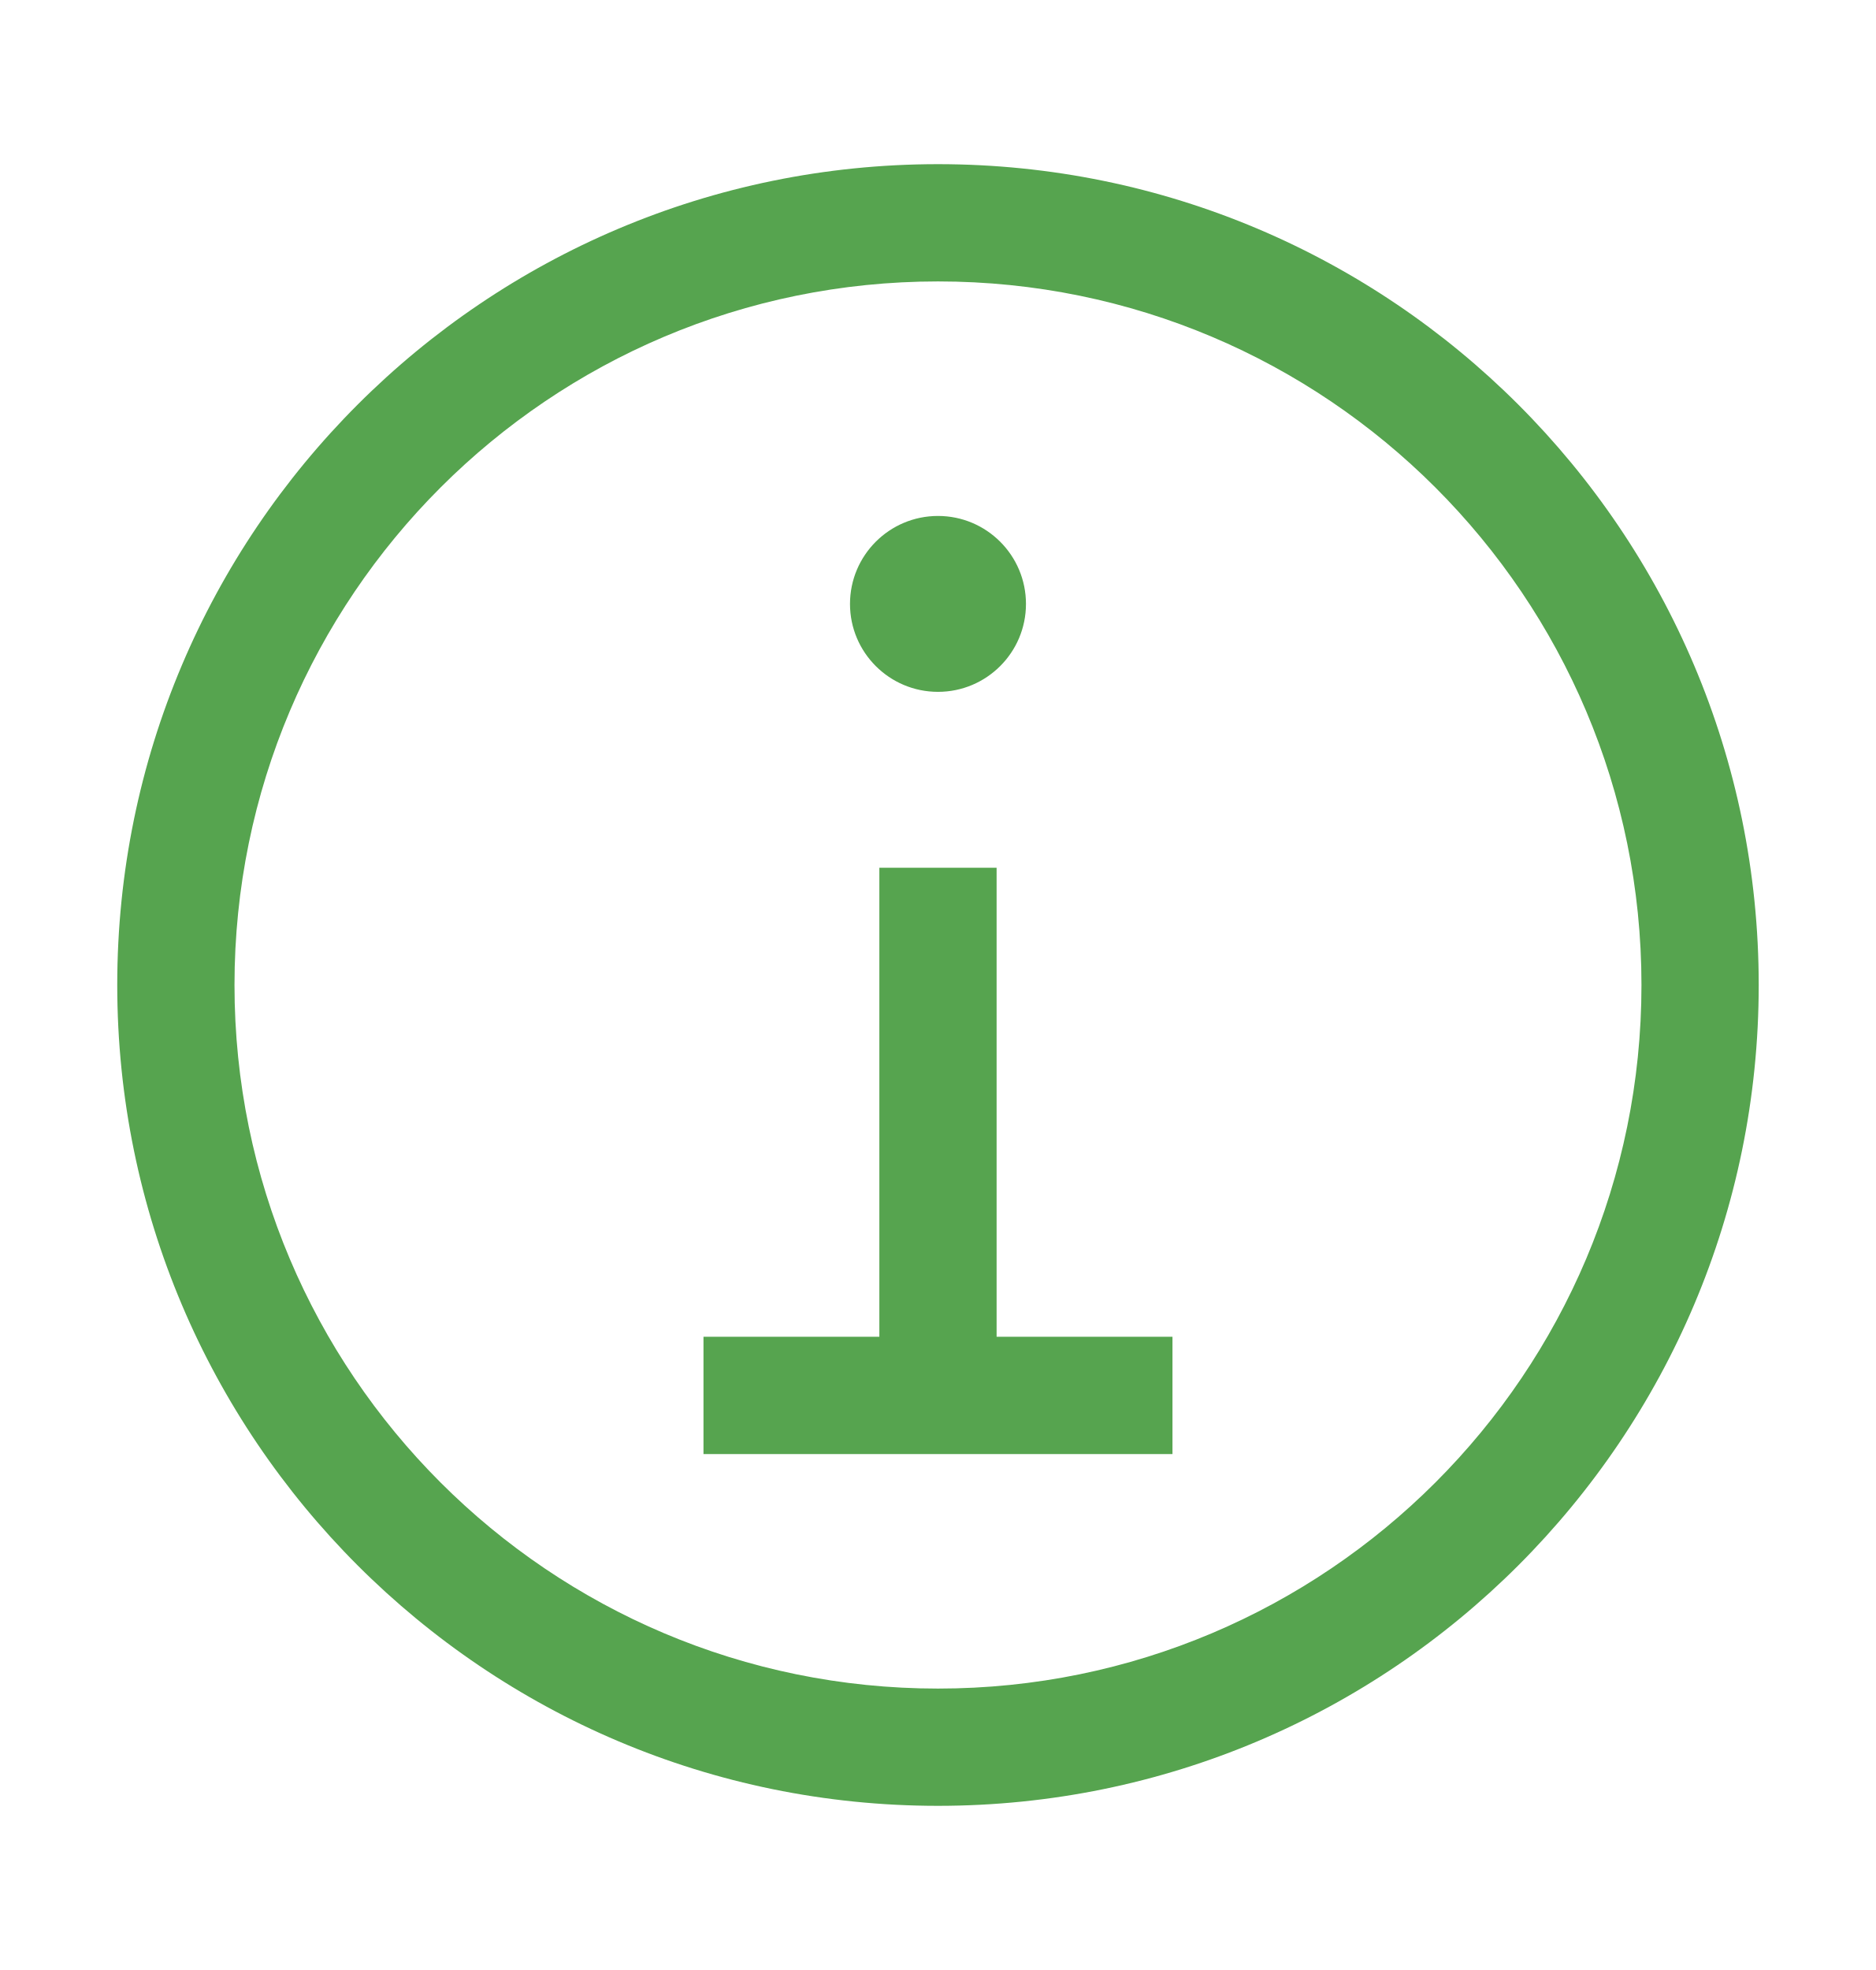
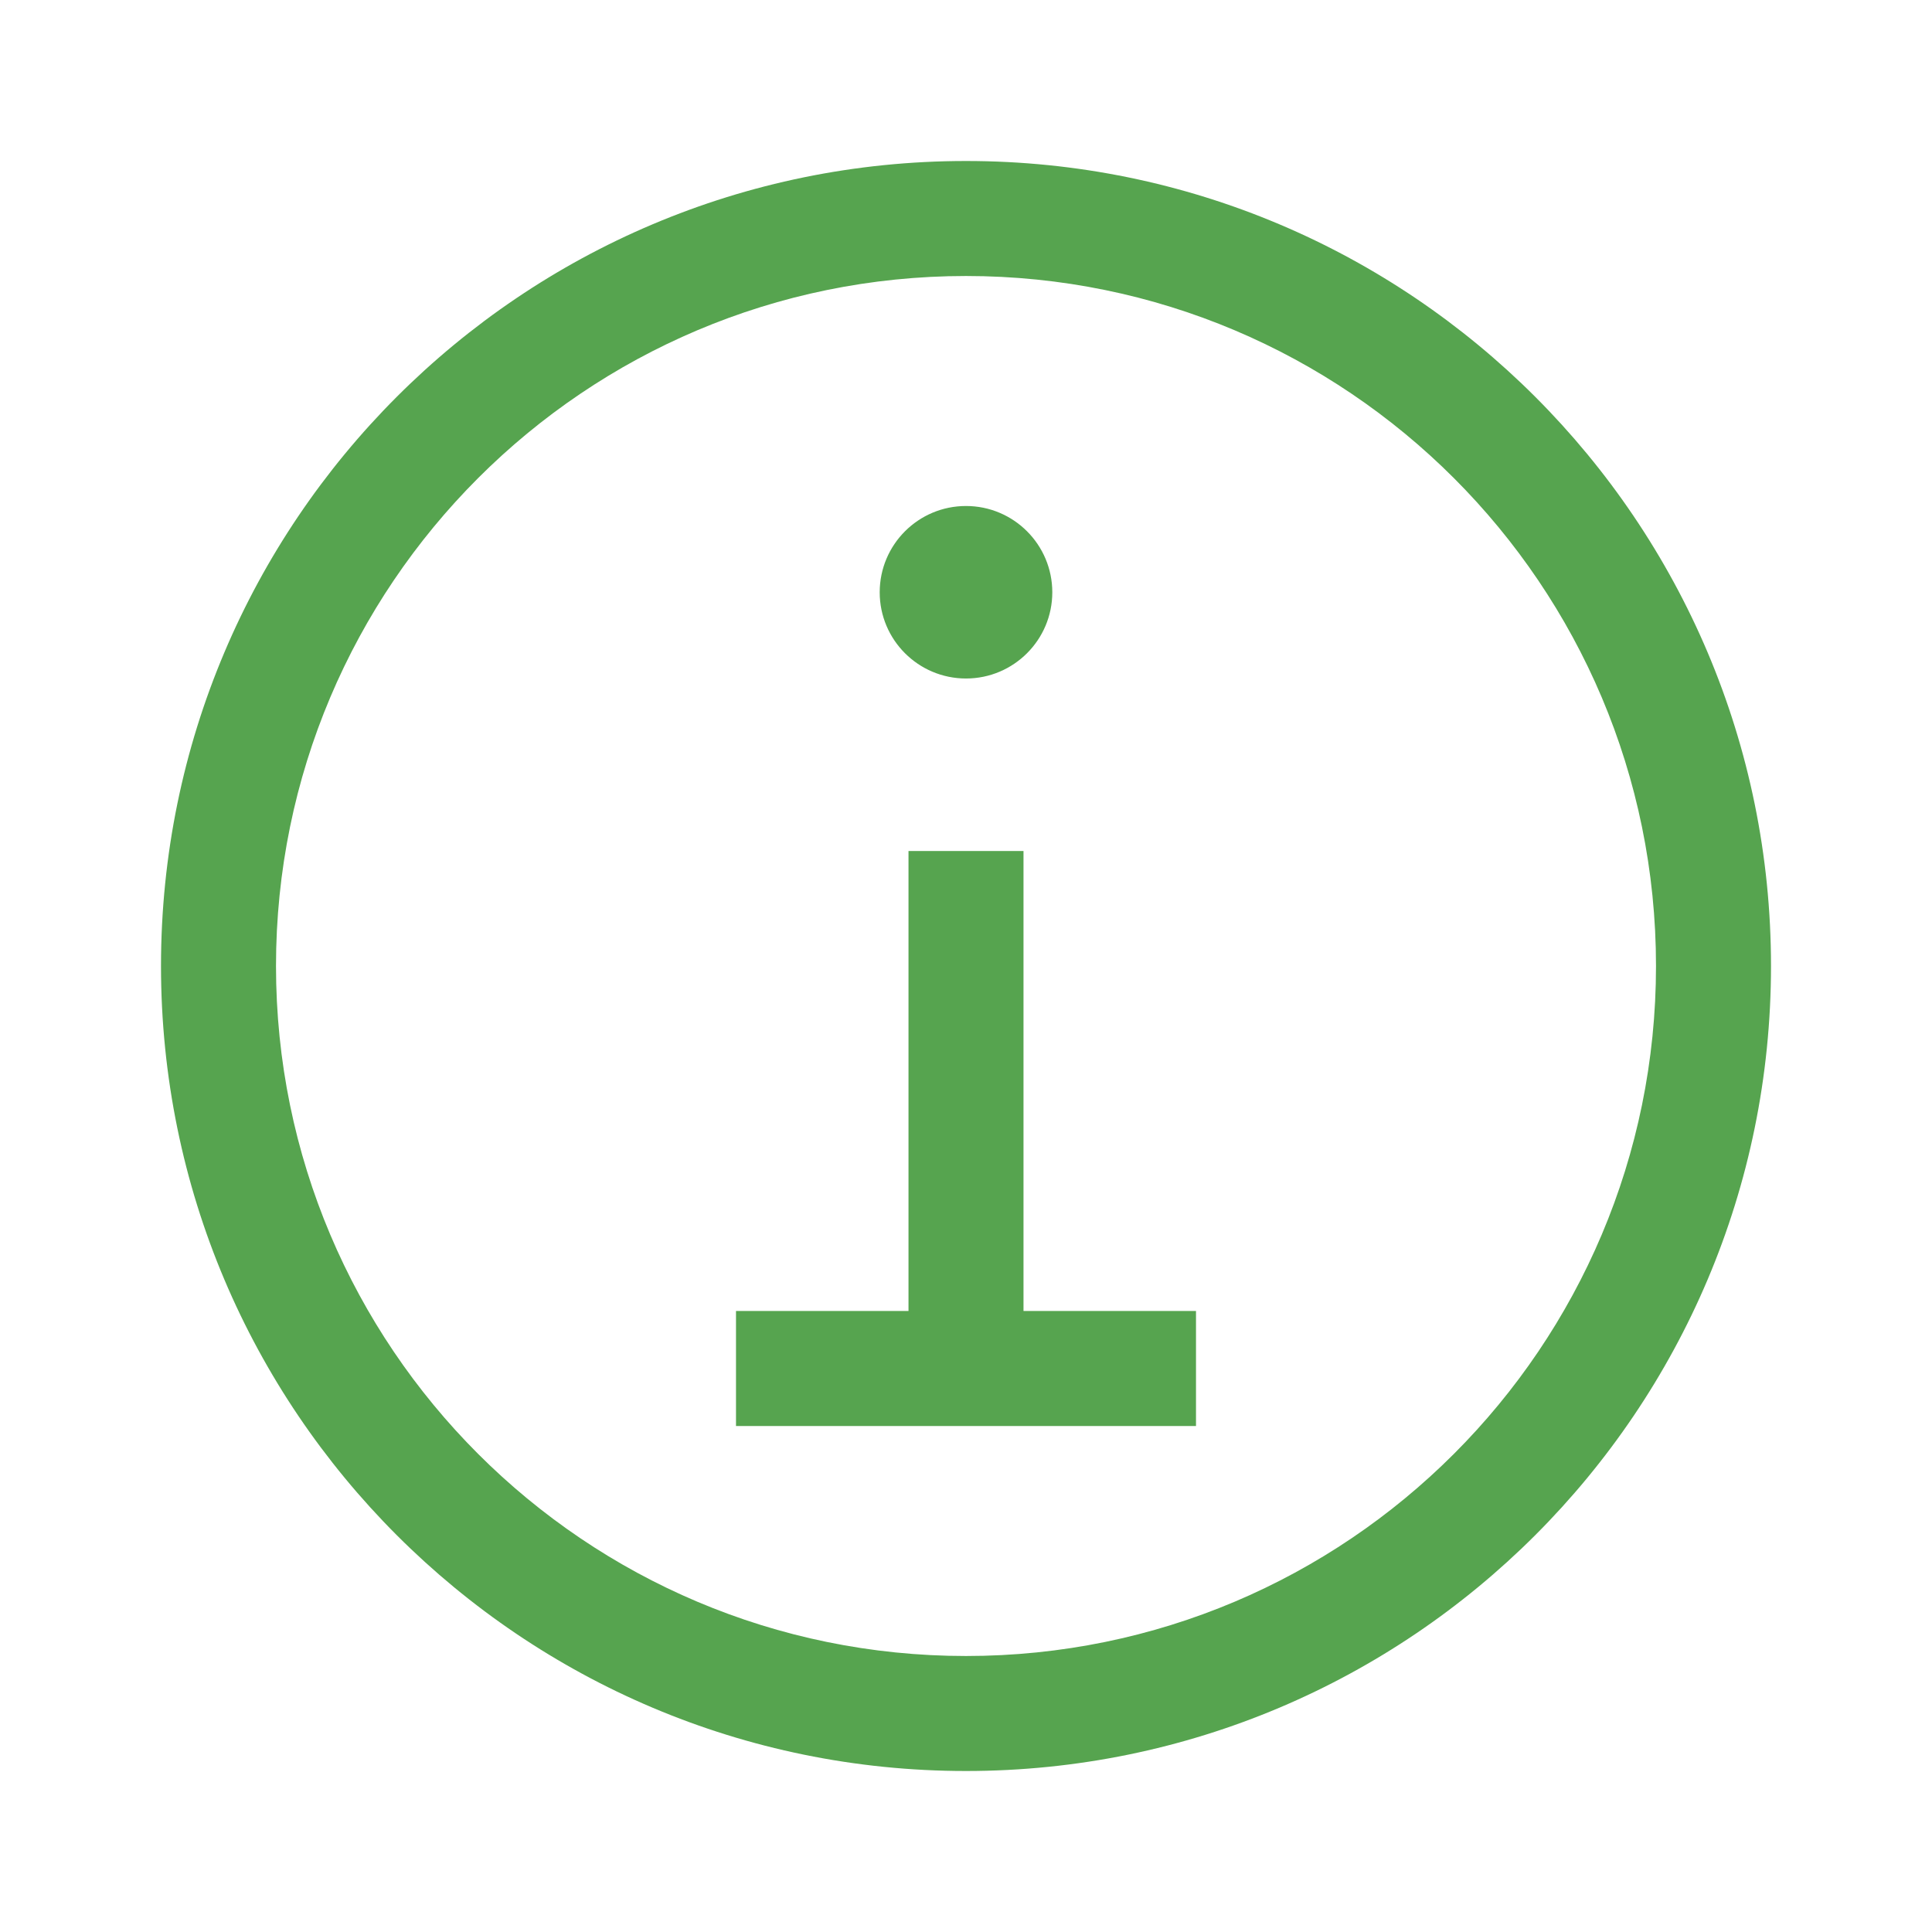
- <svg xmlns="http://www.w3.org/2000/svg" width="20" height="21" viewBox="0 0 20 21" fill="none">
+ <svg xmlns="http://www.w3.org/2000/svg" width="16" height="16" viewBox="0 0 20 21" fill="none">
  <g id="info">
    <path id="Vector" d="M10 1.75C14.832 1.75 18.75 5.668 18.75 10.5C18.75 15.332 14.832 19.25 10 19.25C5.168 19.25 1.25 15.332 1.25 10.5C1.25 5.668 5.168 1.75 10 1.75ZM10 3C5.858 3 2.5 6.358 2.5 10.5C2.5 14.642 5.858 18 10 18C14.142 18 17.5 14.642 17.5 10.5C17.5 6.358 14.142 3 10 3ZM10.625 9.25V14.25H12.5V15.5H7.5V14.25H9.375V9.25H10.625ZM10 5.5C10.518 5.5 10.938 5.92 10.938 6.438C10.938 6.955 10.518 7.375 10 7.375C9.482 7.375 9.062 6.955 9.062 6.438C9.062 5.92 9.482 5.5 10 5.5Z" fill="#56A44F" />
  </g>
</svg>
